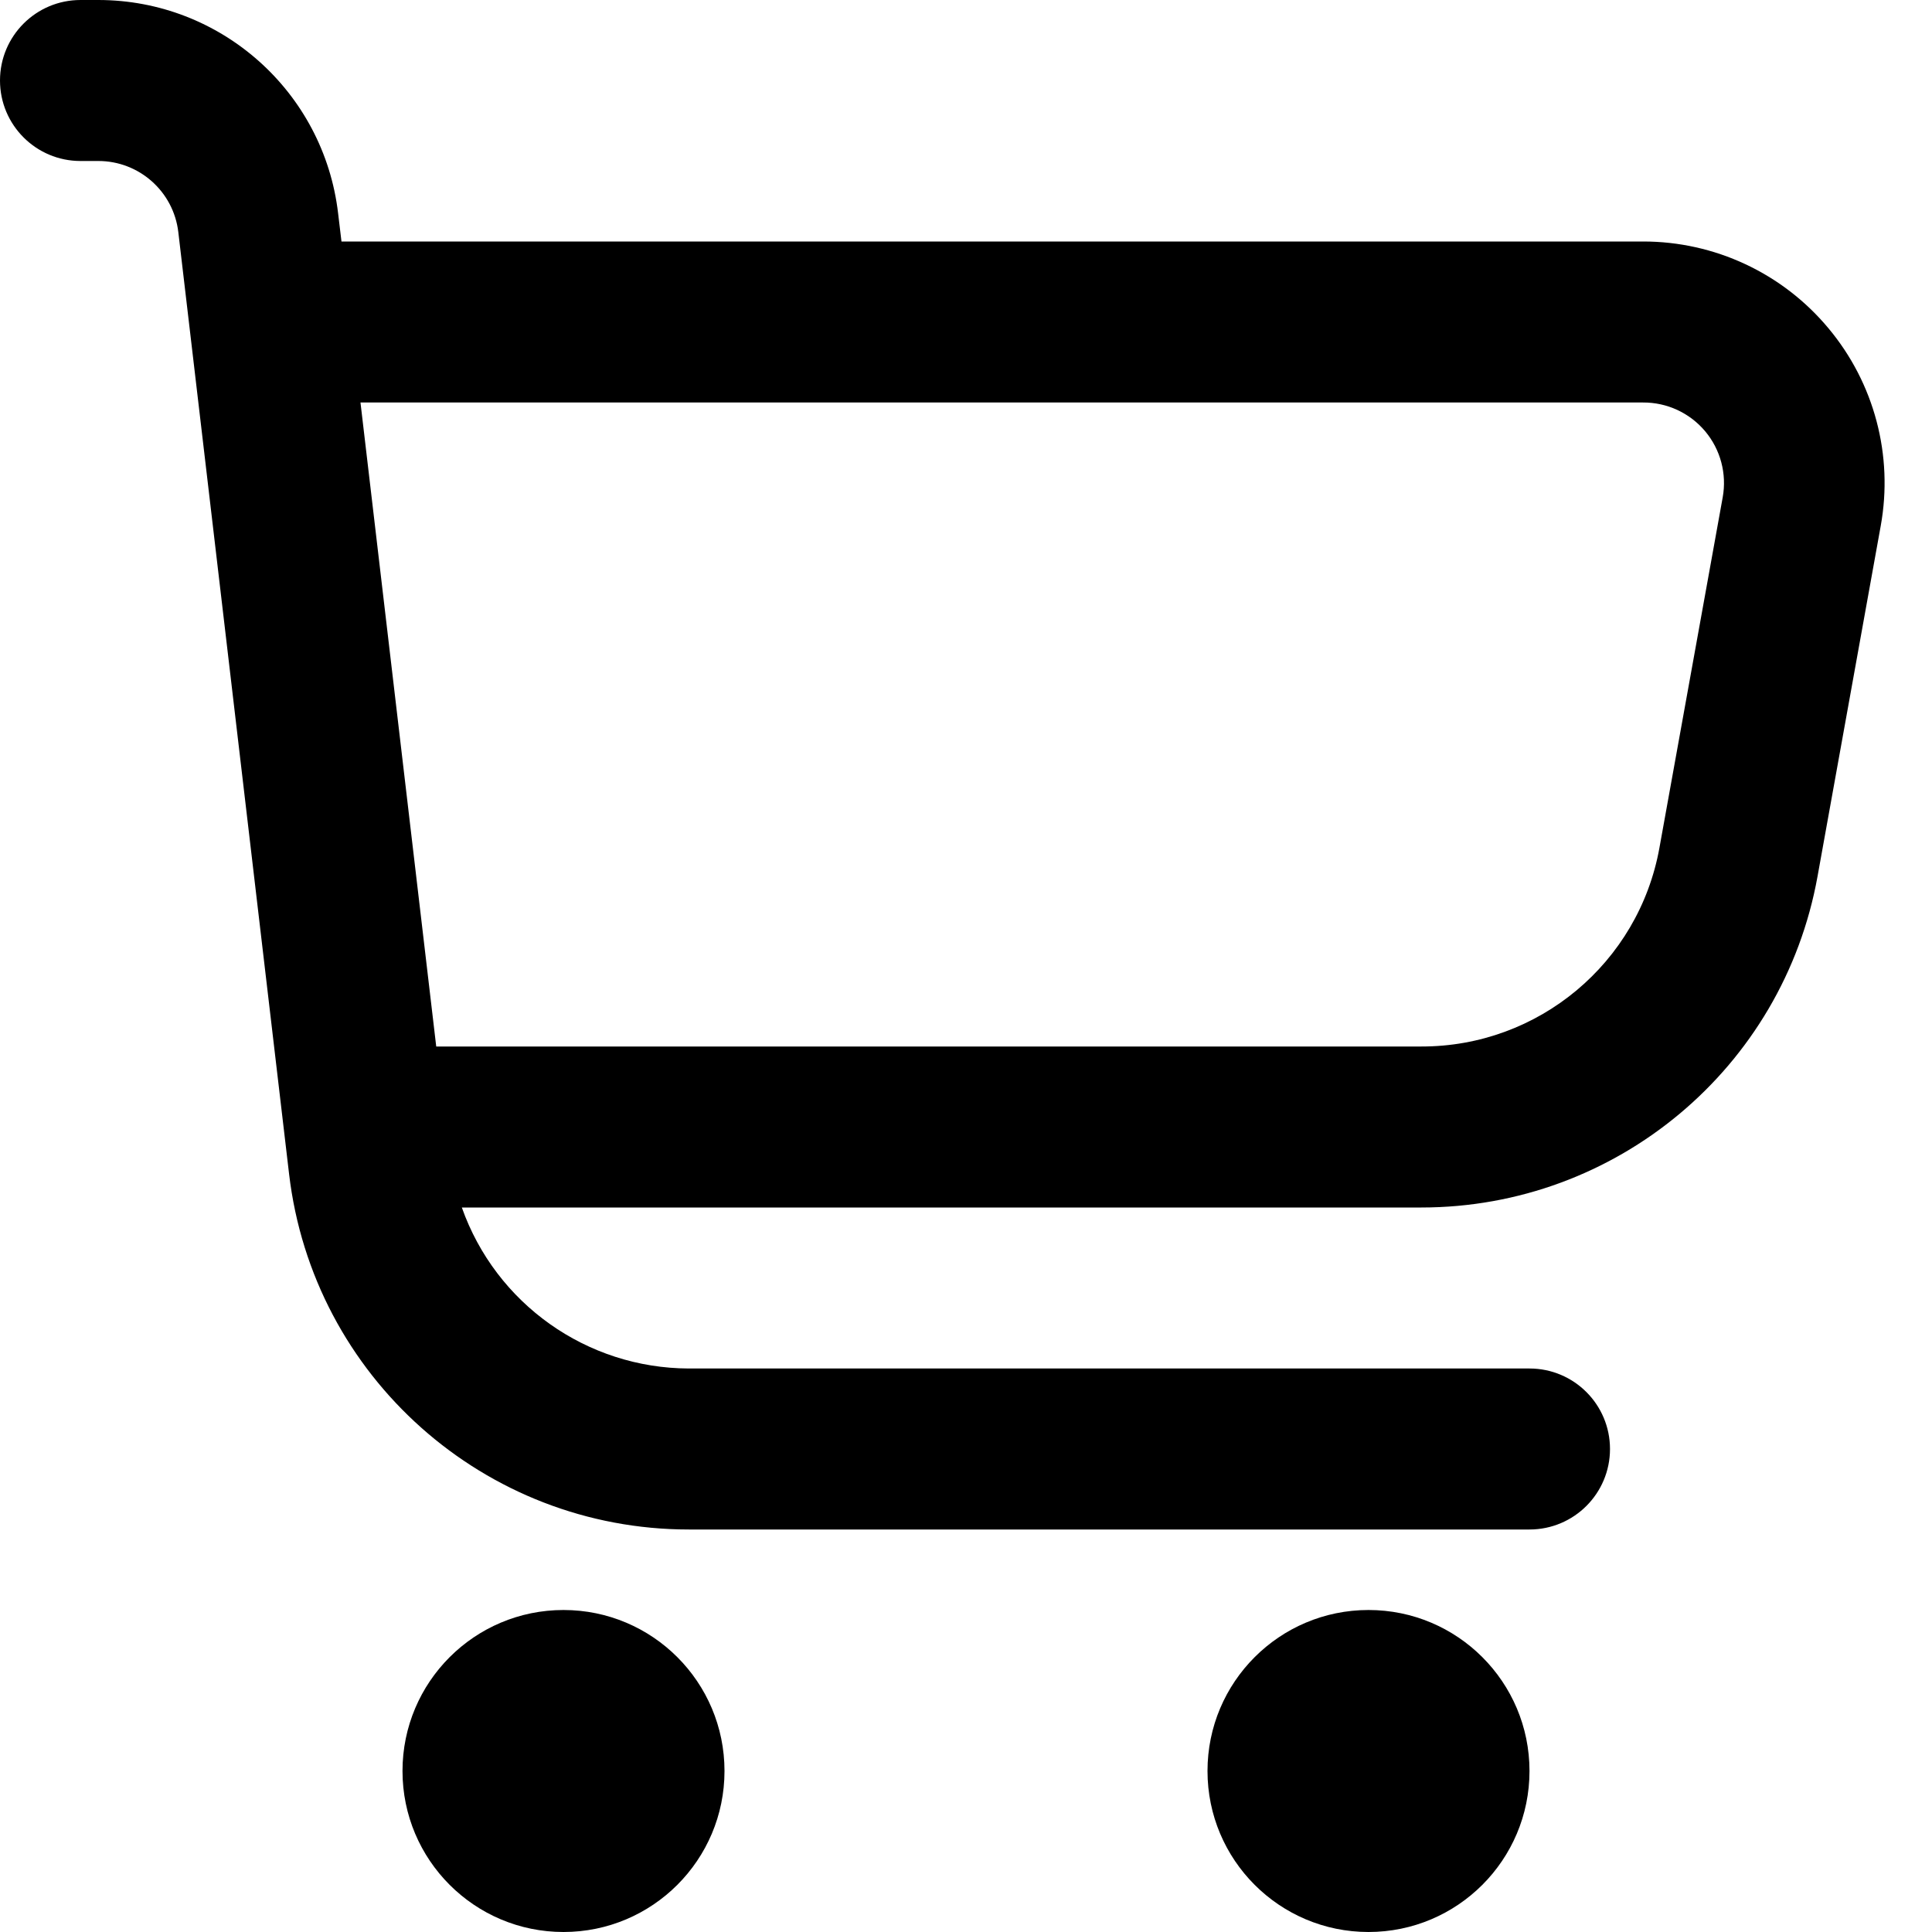
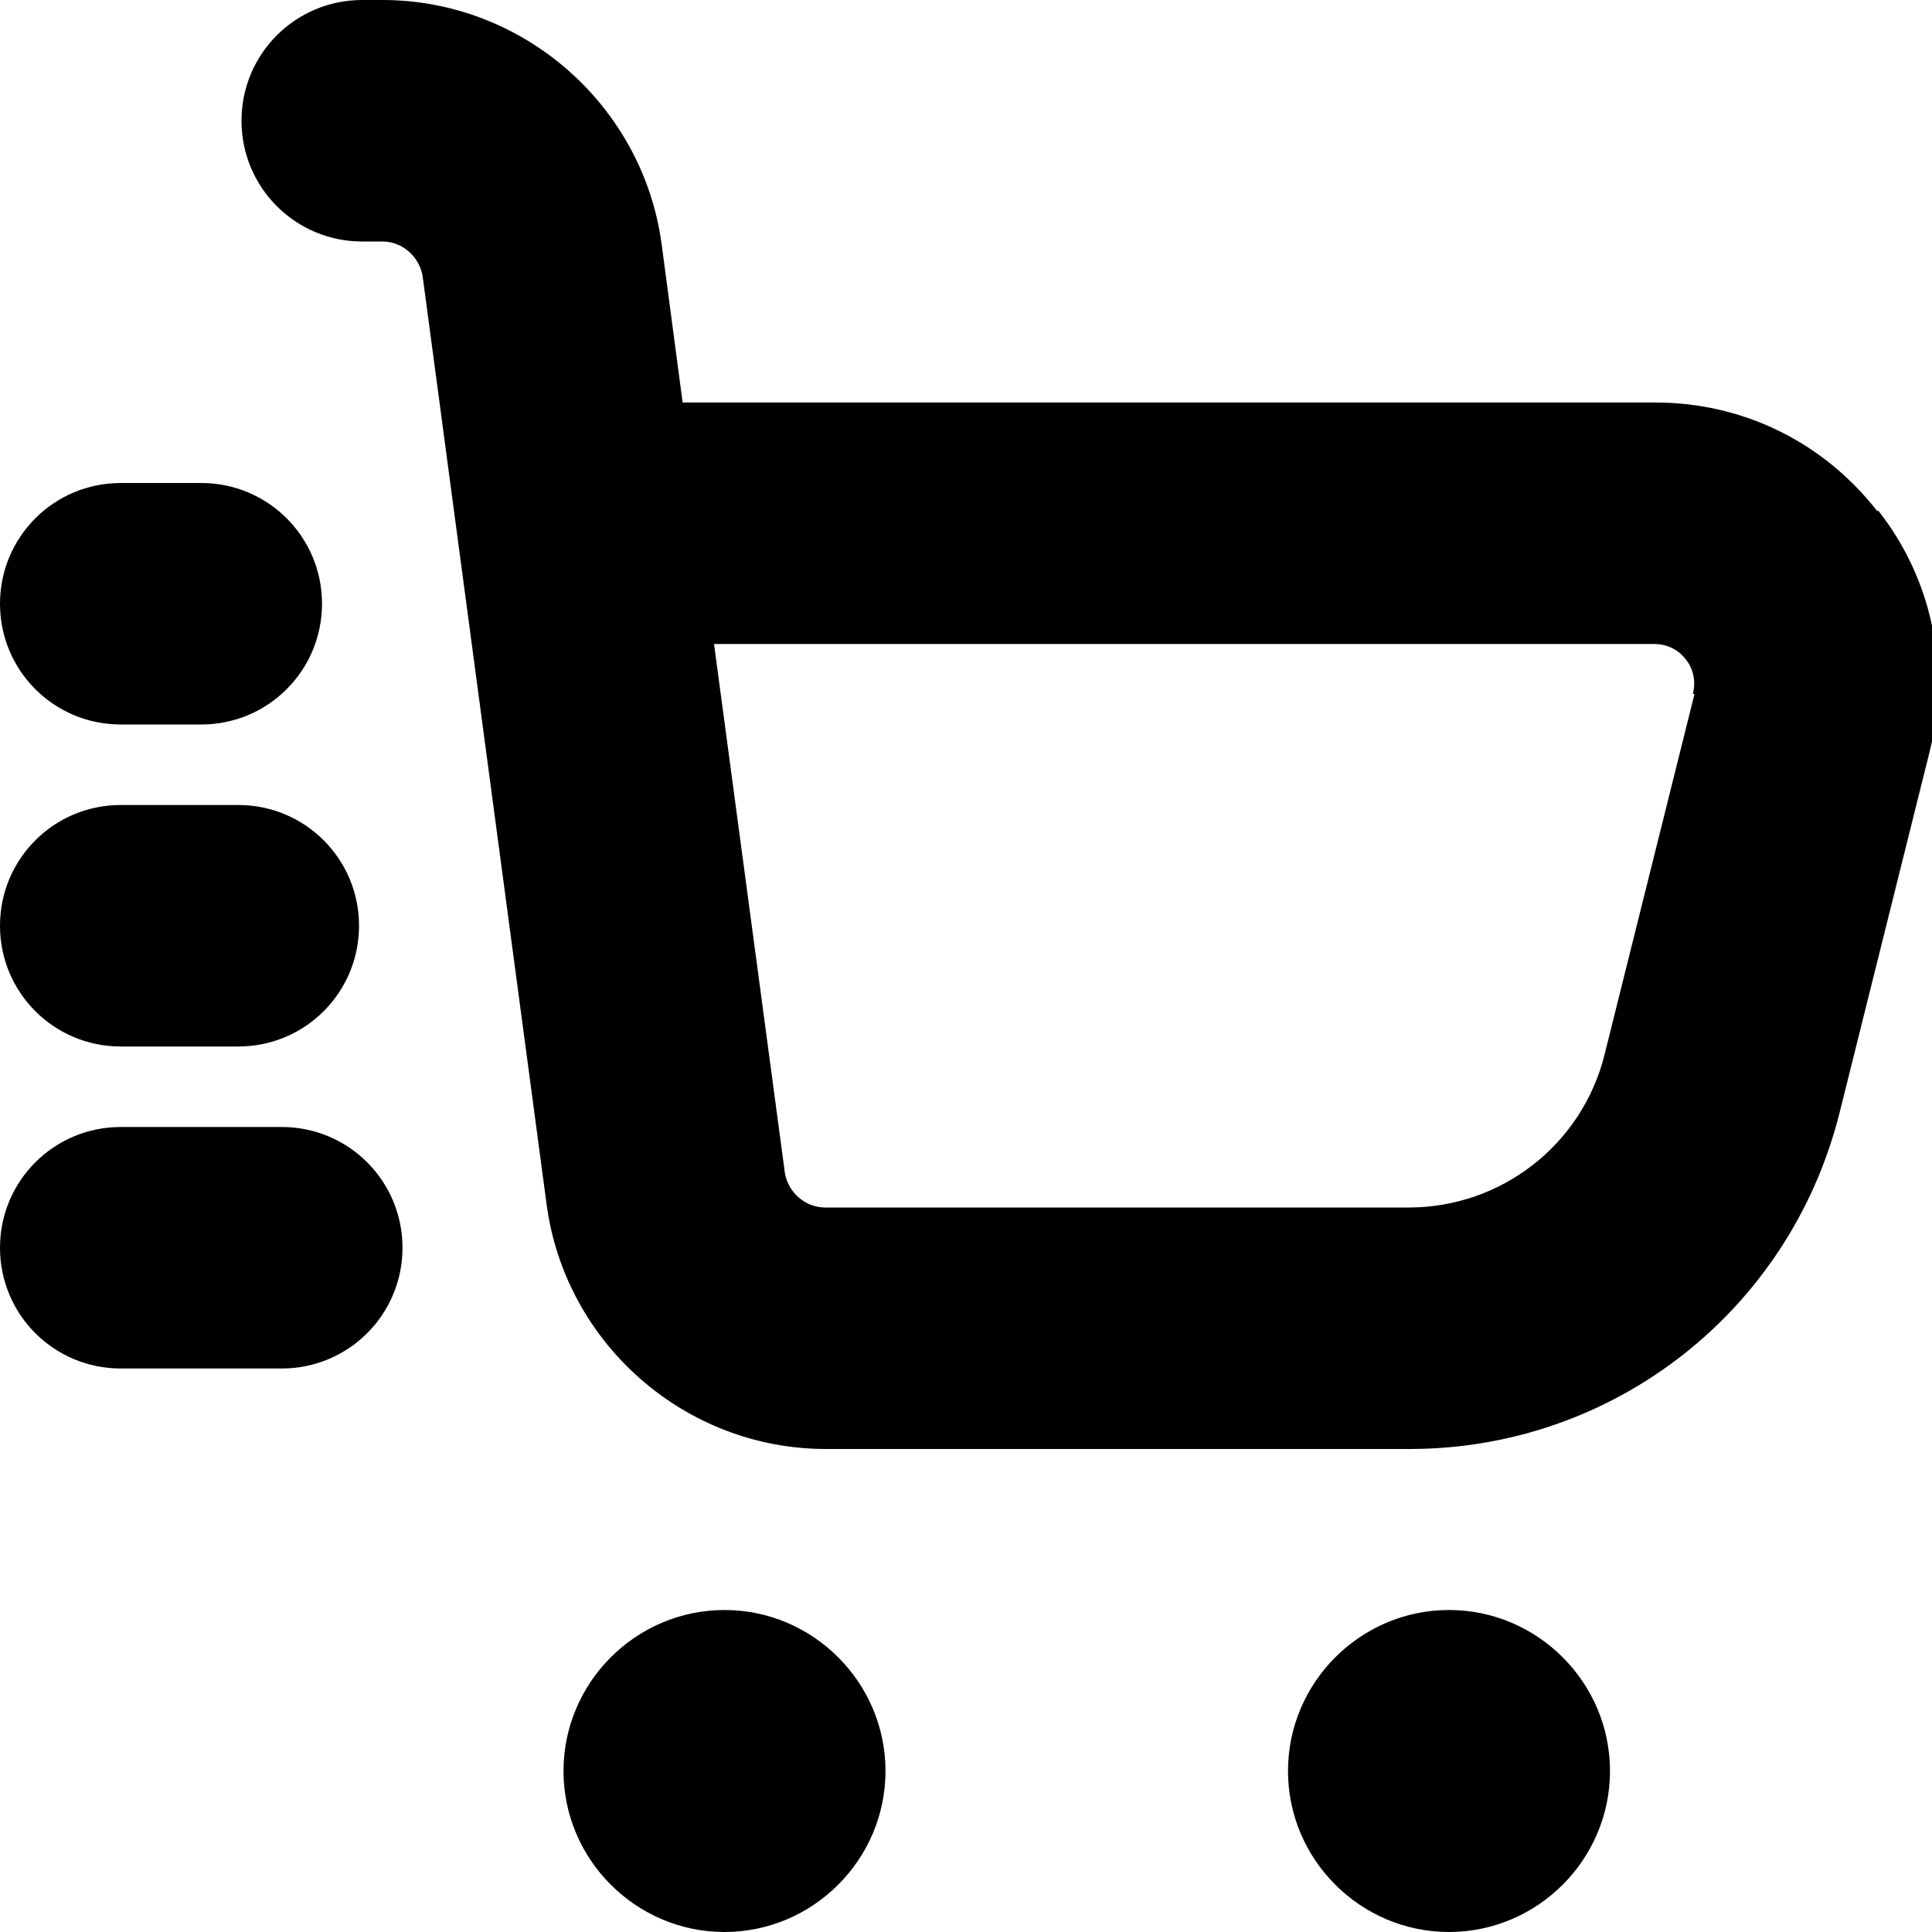
- <svg xmlns="http://www.w3.org/2000/svg" id="Outline" viewBox="0 0 24 24" width="512" height="512">
-   <path d="M22.713,4.077A2.993,2.993,0,0,0,20.41,3H4.242L4.2,2.649A3,3,0,0,0,1.222,0H1A1,1,0,0,0,1,2h.222a1,1,0,0,1,.993.883l1.376,11.7A5,5,0,0,0,8.557,19H19a1,1,0,0,0,0-2H8.557a3,3,0,0,1-2.82-2h11.92a5,5,0,0,0,4.921-4.113l.785-4.354A2.994,2.994,0,0,0,22.713,4.077ZM21.4,6.178l-.786,4.354A3,3,0,0,1,17.657,13H5.419L4.478,5H20.41A1,1,0,0,1,21.4,6.178Z" />
-   <circle cx="7" cy="22" r="2" />
-   <circle cx="17" cy="22" r="2" />
+ <svg xmlns="http://www.w3.org/2000/svg" id="Layer_1" data-name="Layer 1" viewBox="0 0 24 24" width="512" height="512">
+   <path d="M23.32,6.35c-.67-.86-1.67-1.35-2.76-1.35H8.48l-.26-1.96c-.23-1.73-1.72-3.04-3.47-3.04h-.25c-.83,0-1.5,.67-1.5,1.5s.67,1.5,1.5,1.5h.25c.25,0,.46,.19,.5,.43l1.54,11.53c.23,1.73,1.72,3.04,3.47,3.04h7.25c2.53,0,4.72-1.71,5.34-4.17l1.12-4.49c.26-1.05,.03-2.15-.64-3Zm-2.27,2.27l-1.12,4.49c-.28,1.11-1.28,1.89-2.43,1.89h-7.25c-.25,0-.46-.19-.5-.43l-.88-6.57h11.68c.21,0,.34,.12,.39,.19,.06,.07,.14,.22,.09,.43ZM0,7.5c0-.83,.67-1.5,1.5-1.5h1c.83,0,1.5,.67,1.5,1.5s-.67,1.5-1.5,1.5H1.5c-.83,0-1.5-.67-1.5-1.5ZM5,15.5c0,.83-.67,1.5-1.5,1.5H1.5c-.83,0-1.5-.67-1.5-1.5s.67-1.5,1.5-1.5H3.5c.83,0,1.5,.67,1.5,1.5Zm6,6.5c0,1.1-.9,2-2,2s-2-.9-2-2,.9-2,2-2,2,.9,2,2Zm9,0c0,1.1-.9,2-2,2s-2-.9-2-2,.9-2,2-2,2,.9,2,2ZM0,11.5c0-.83,.67-1.5,1.5-1.5h1.46c.83,0,1.5,.67,1.5,1.5s-.67,1.5-1.5,1.5H1.5c-.83,0-1.5-.67-1.5-1.5Z" />
</svg>
